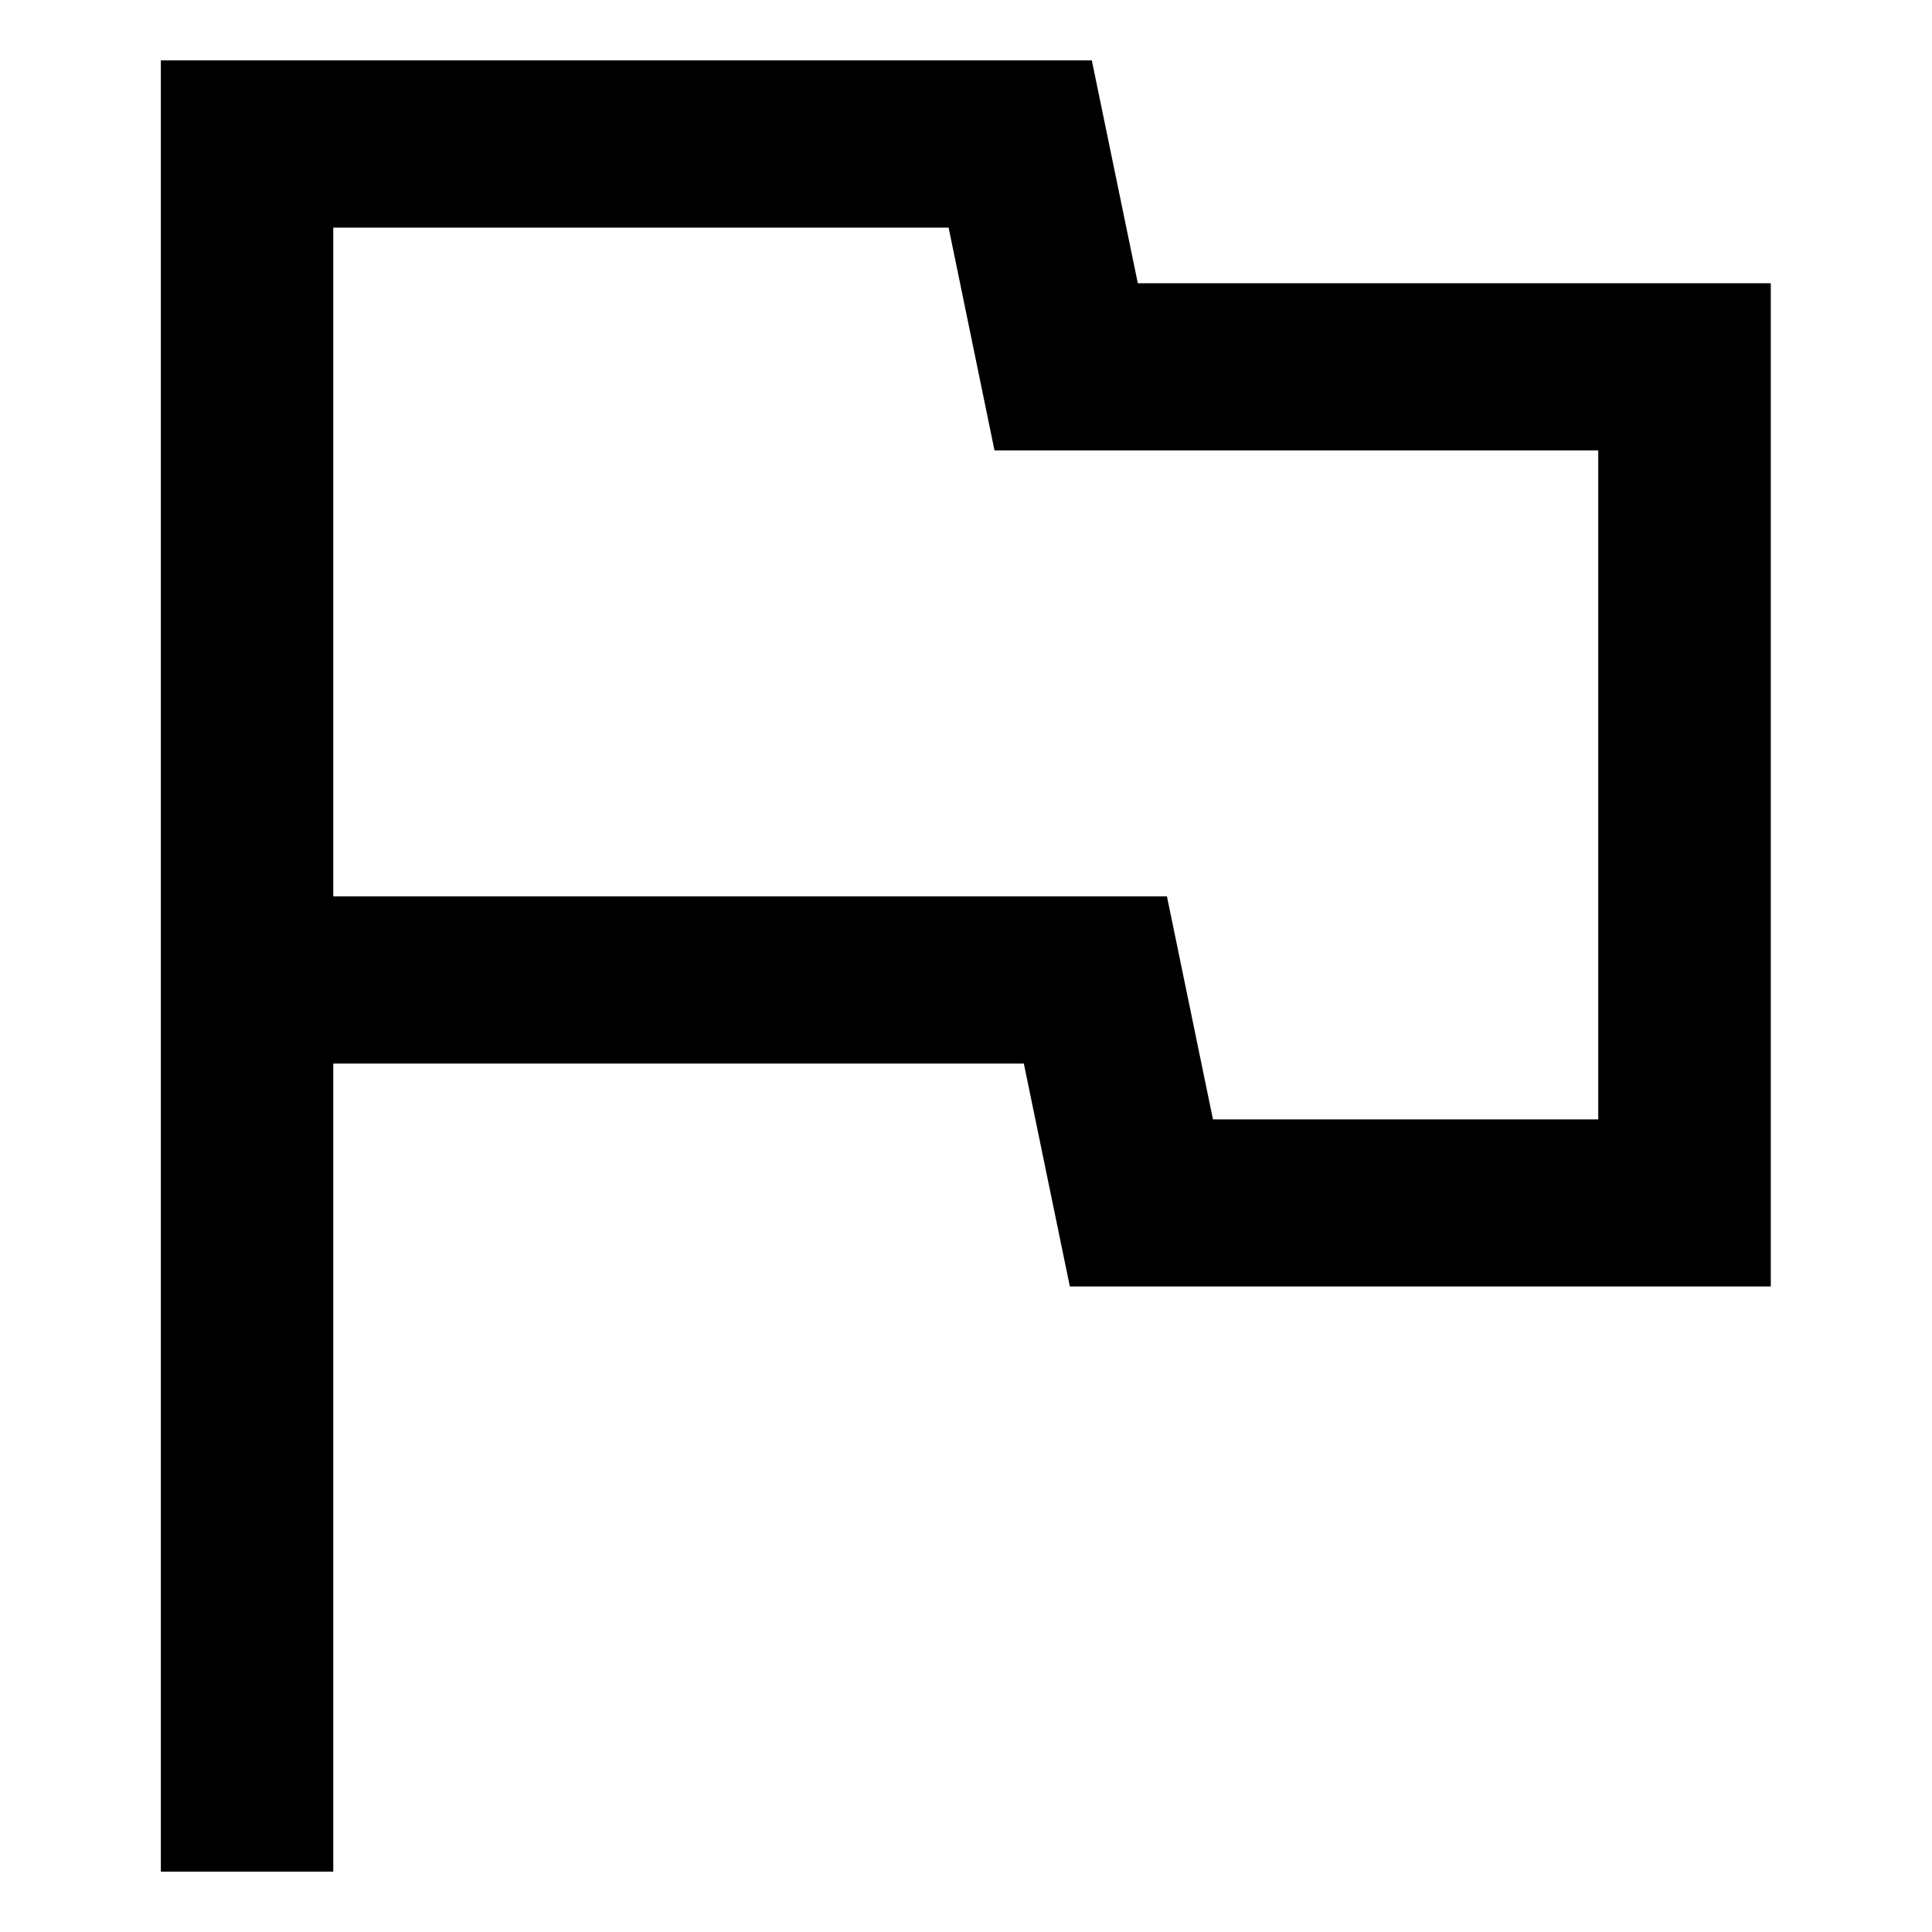
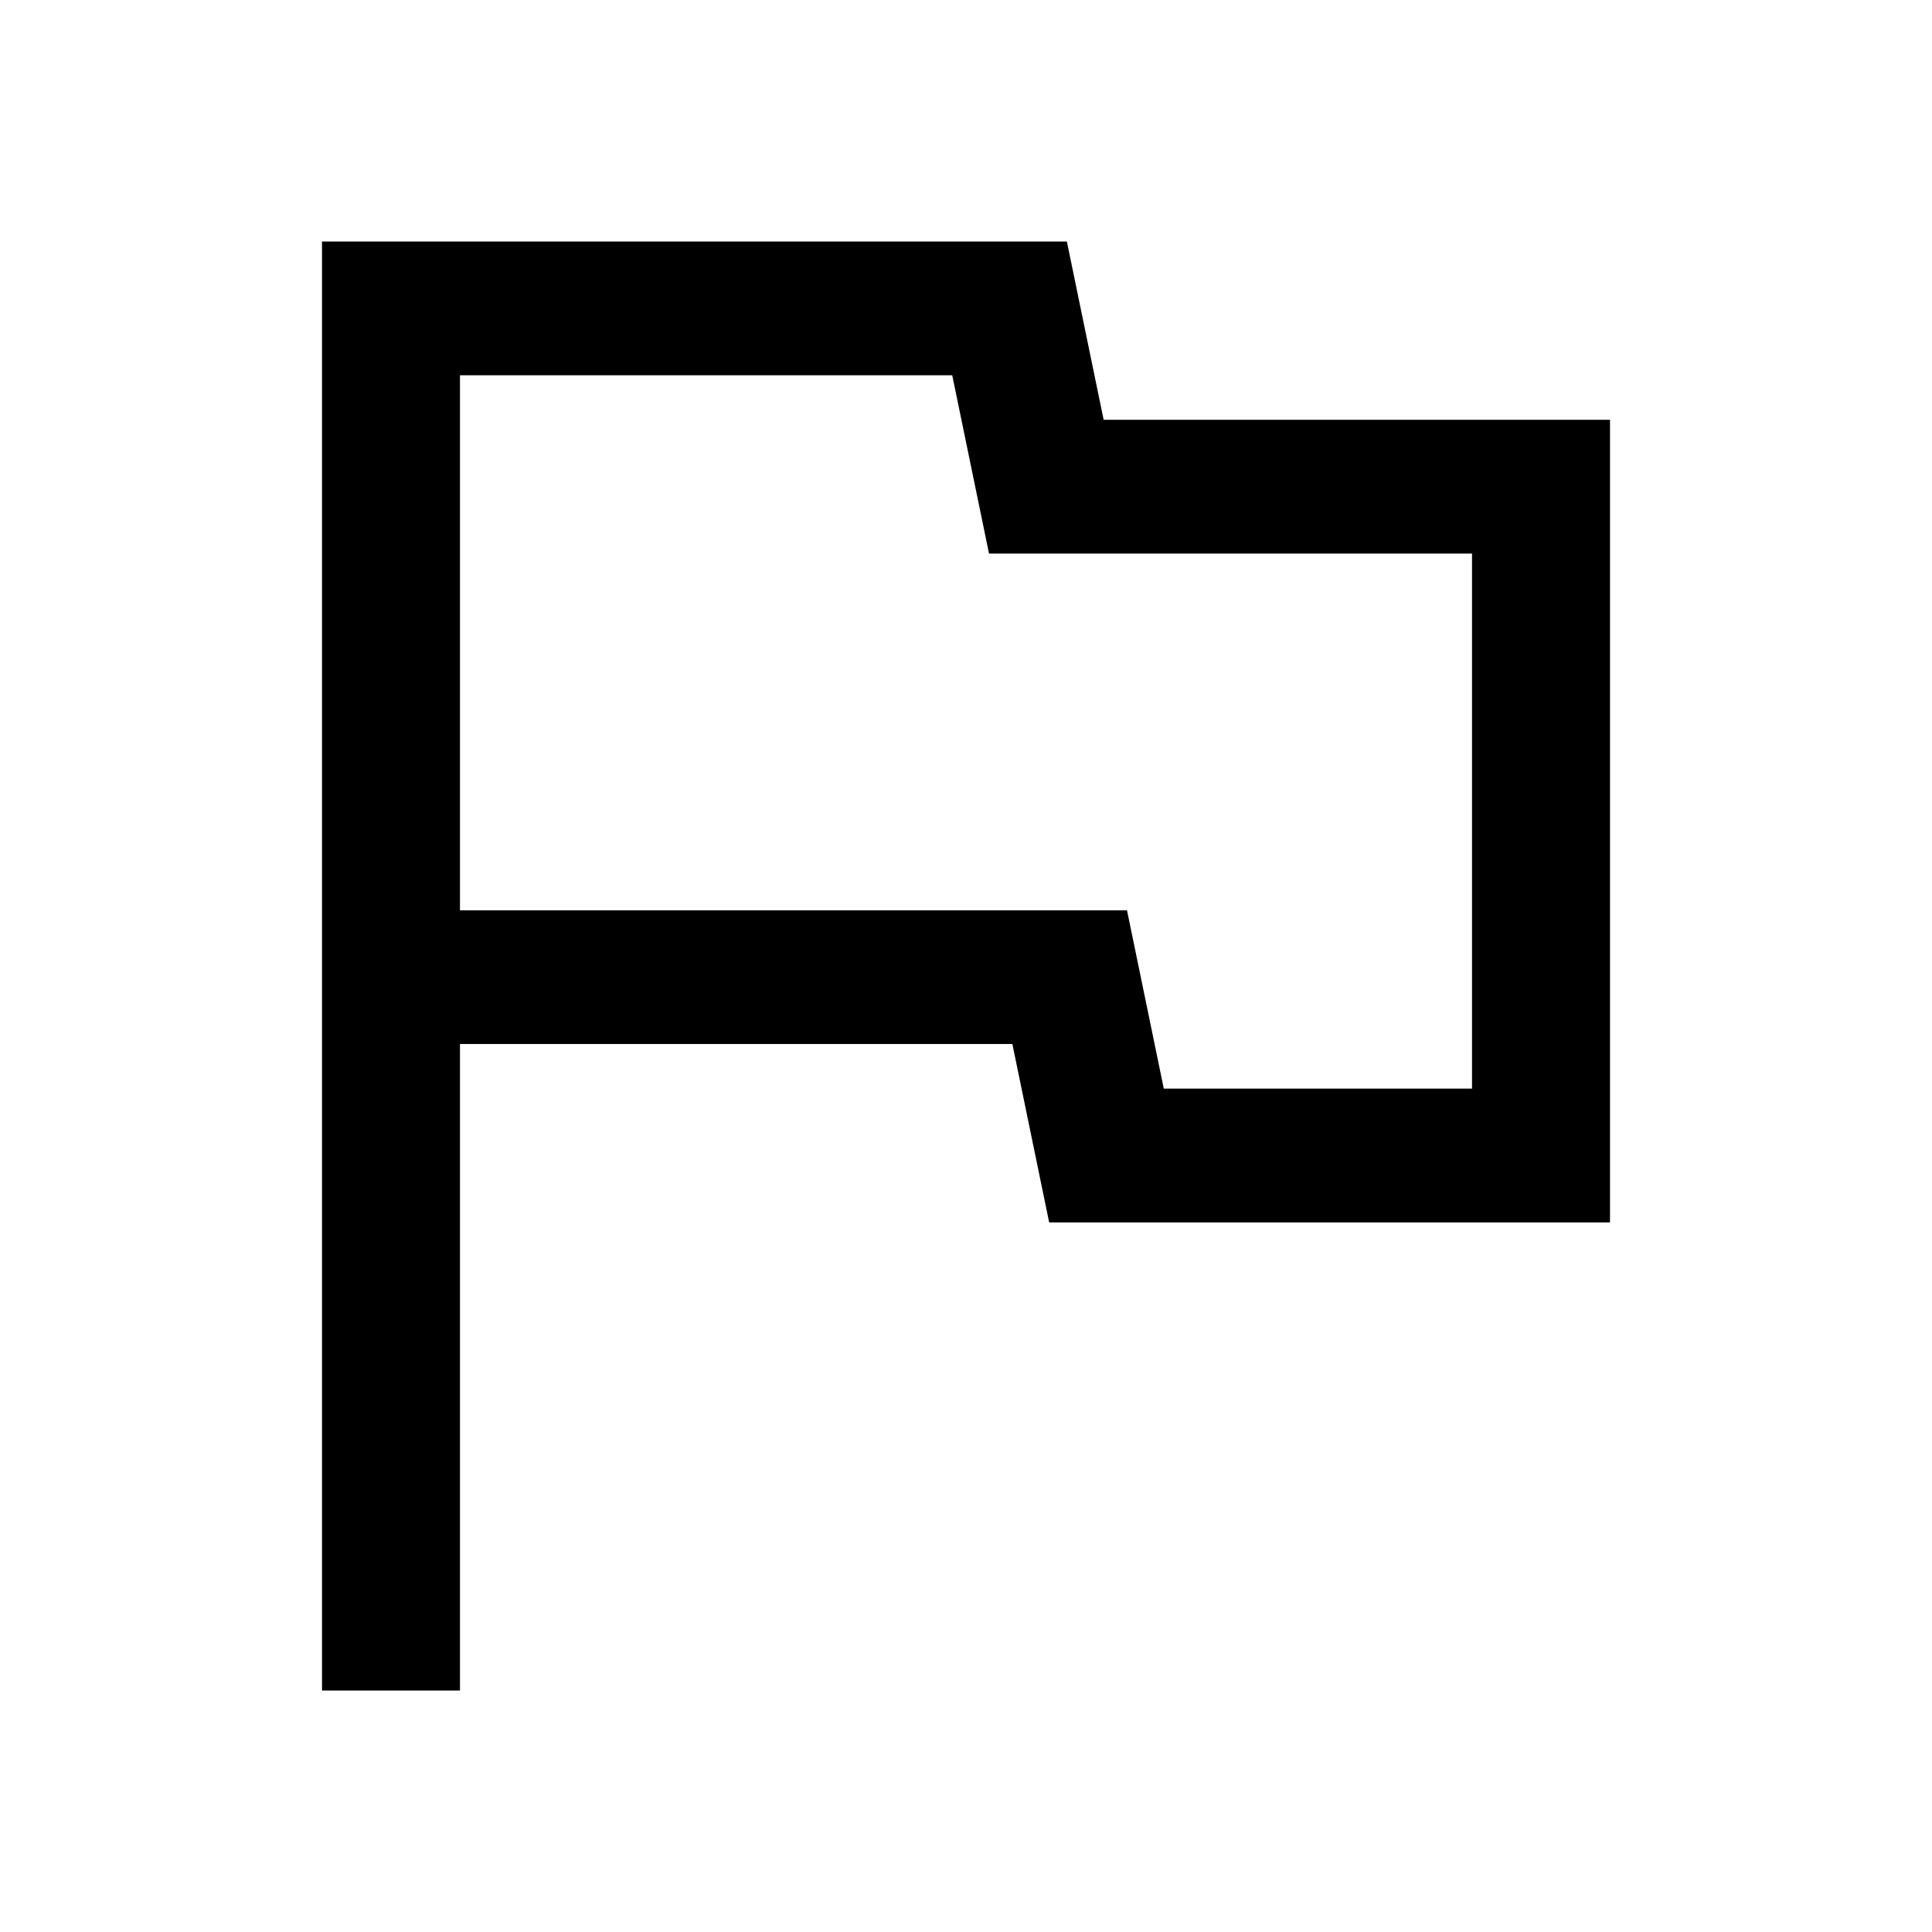
- <svg xmlns="http://www.w3.org/2000/svg" width="16" height="16" fill="none" viewBox="0 0 16 16">
-   <path fill="#000" d="M1.332 15.5V.5h7.71l.381 1.846h5.242v8.308H8.86l-.381-1.846H2.76V15.5H1.332zm8.714-6.23h3.19V3.73h-5l-.38-1.845H2.76v5.538h6.904l.381 1.846z" />
+ <svg xmlns="http://www.w3.org/2000/svg" width="24" height="24" fill="none" viewBox="0 0 24 24">
+   <path fill="#000" d="M4 21V3h9.253l.457 2.215H20v9.97h-6.967l-.457-2.216H5.714V21H4zm10.457-7.477h3.829V6.877h-6l-.457-2.215H5.714v6.646H14l.457 2.215z" />
</svg>
